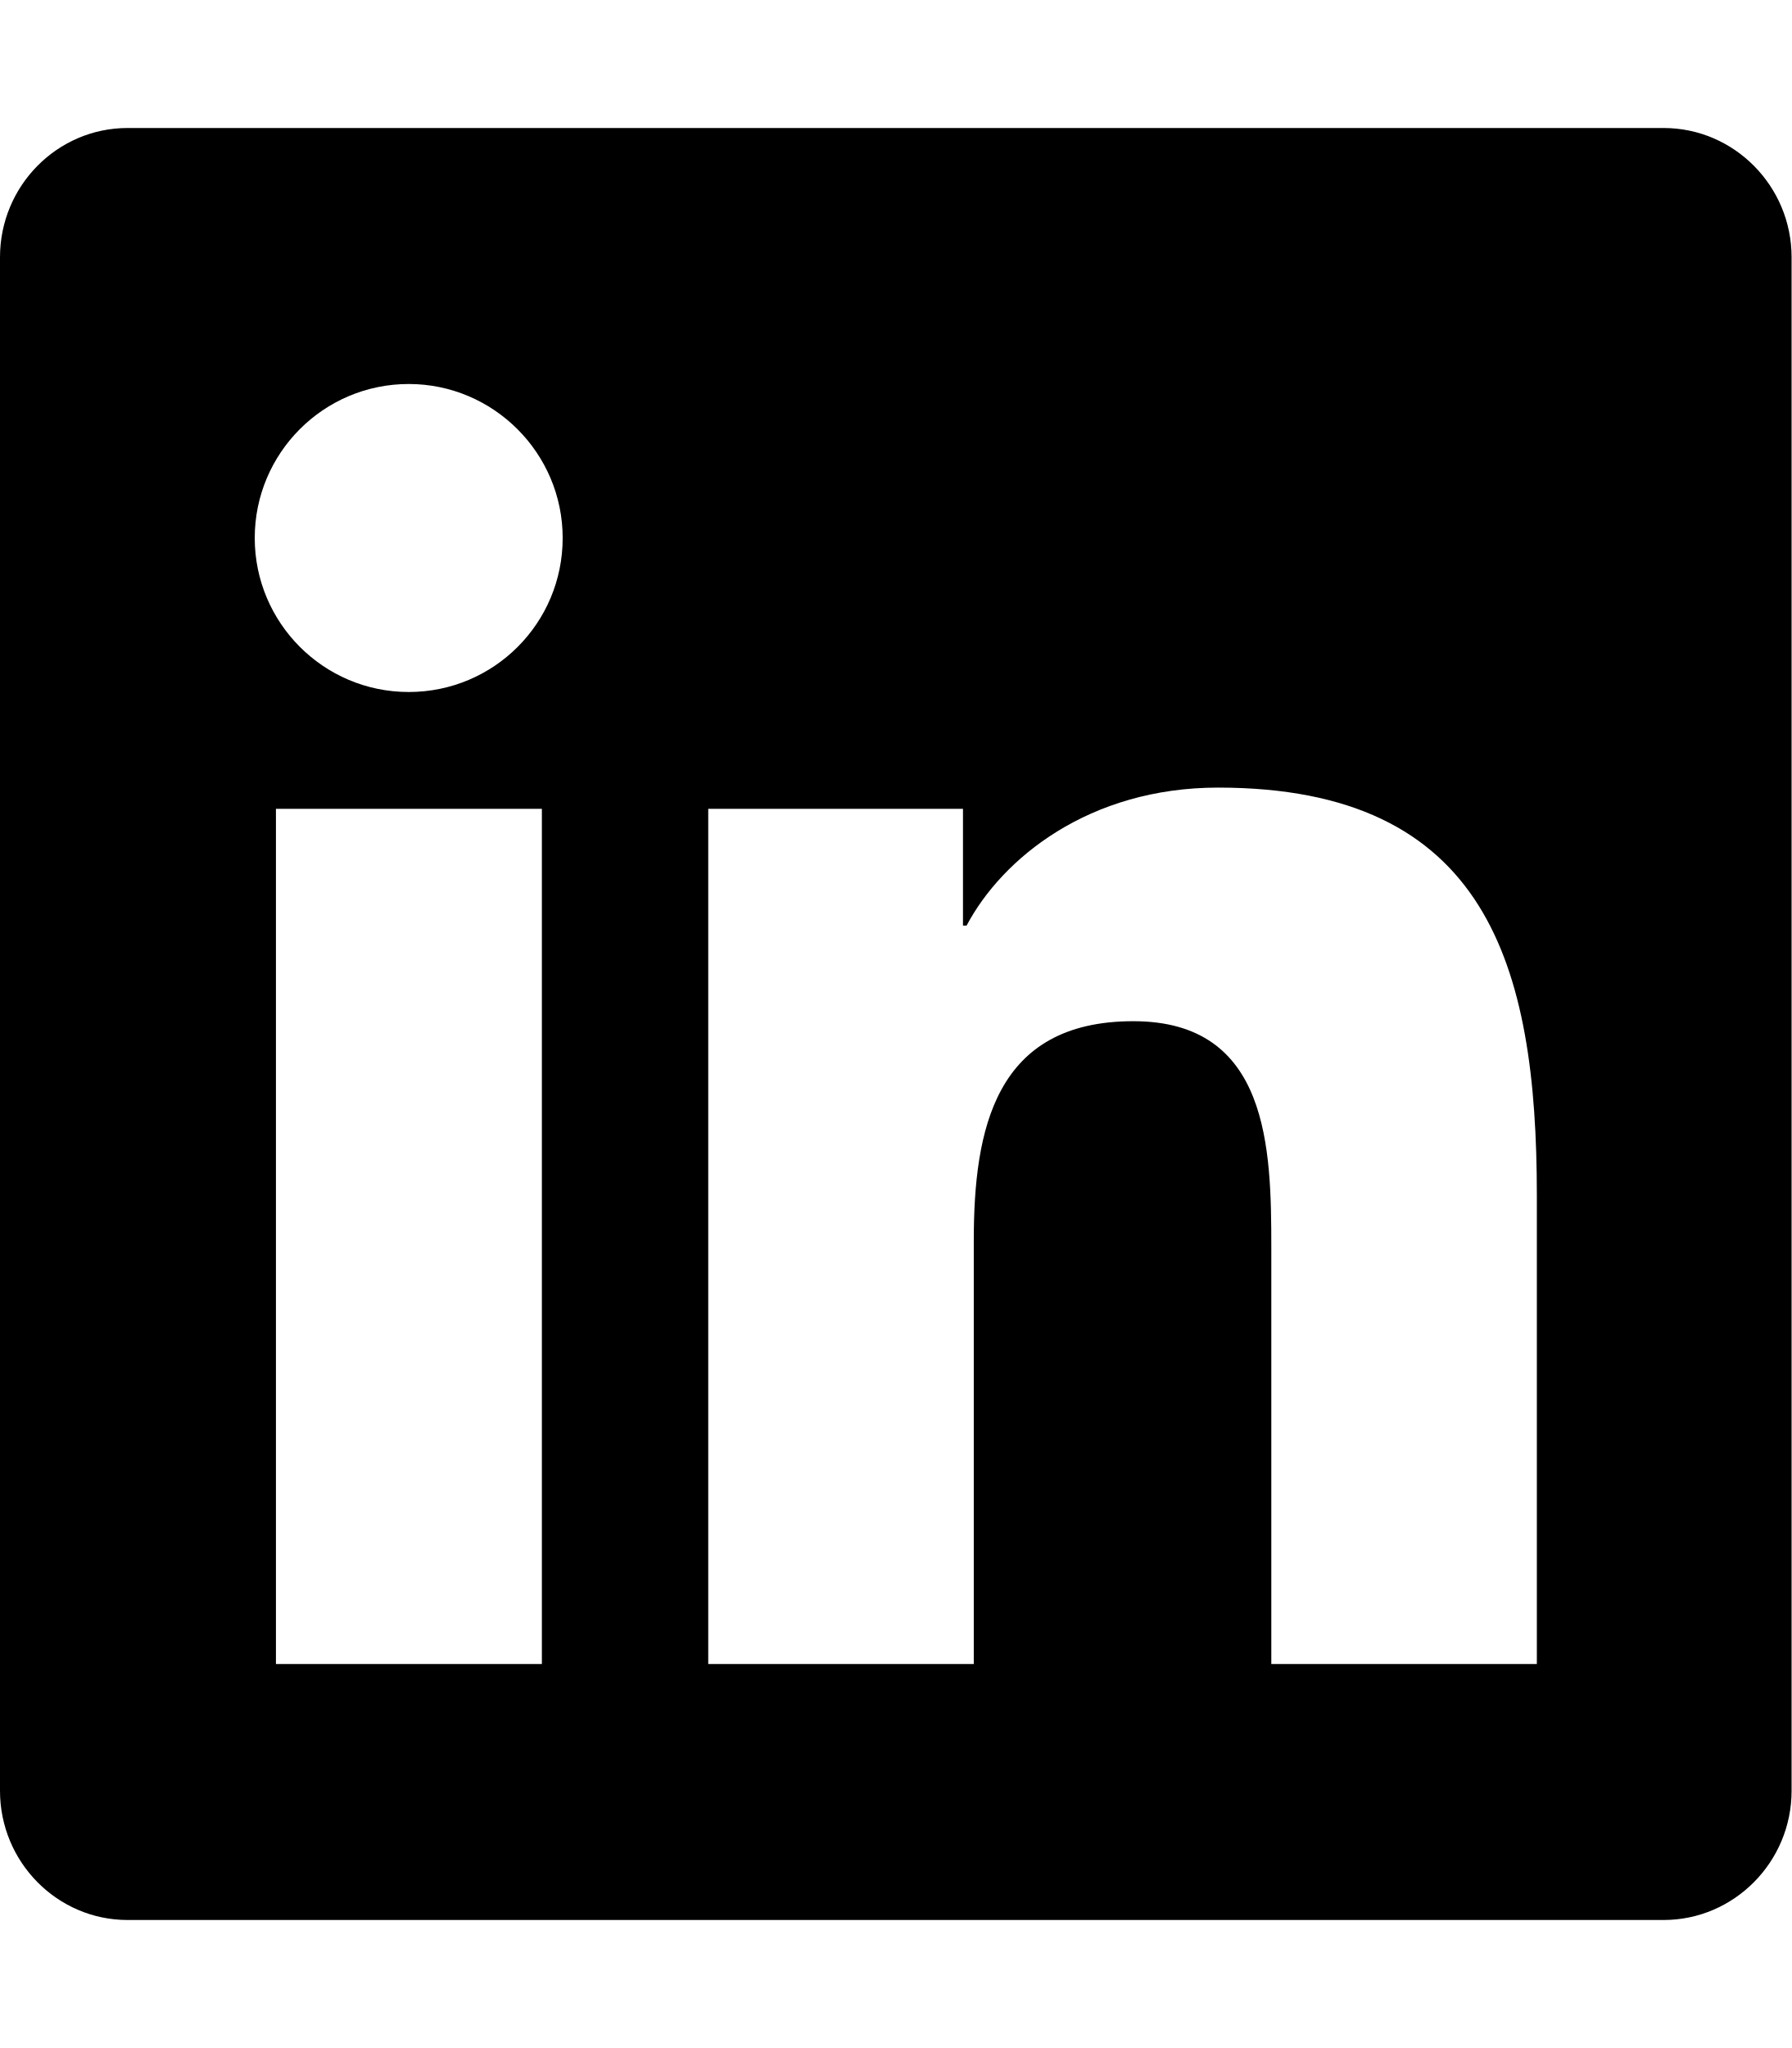
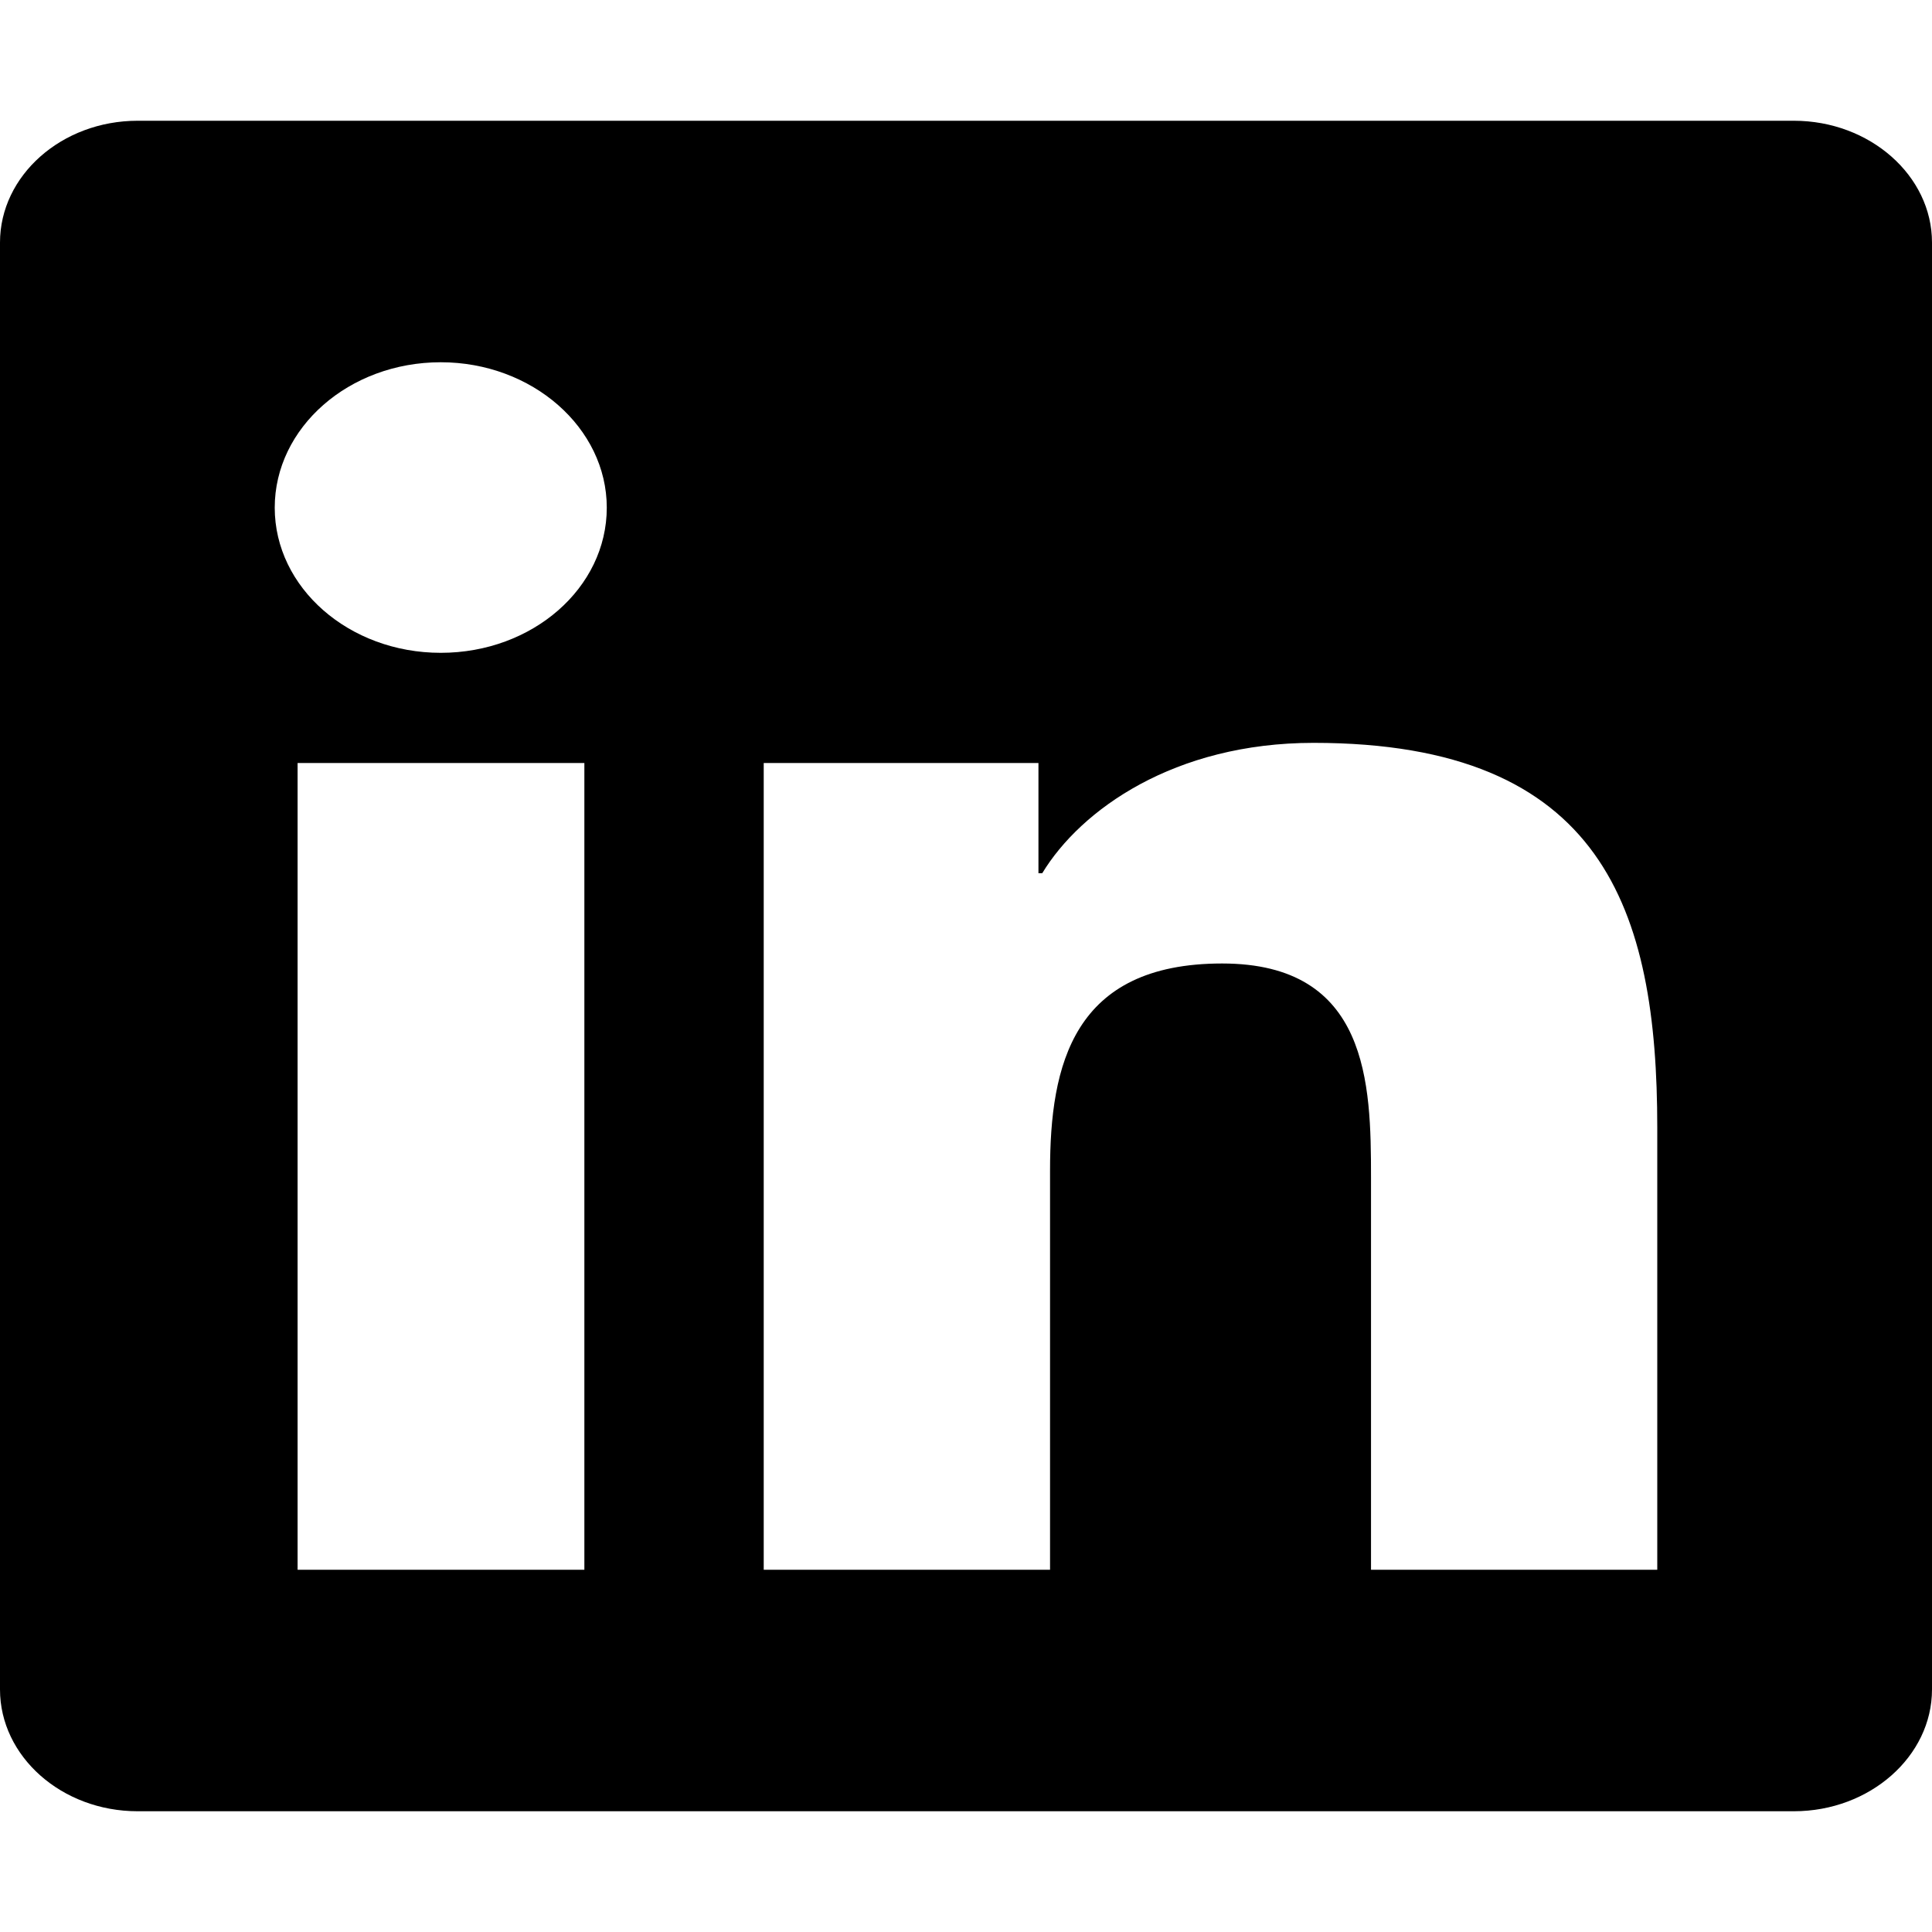
- <svg xmlns="http://www.w3.org/2000/svg" viewBox="0 0 448 512">
-   <path d="M416 32H31.9C14.3 32 0 46.5 0 64.3v383.4C0 465.5 14.3 480 31.9 480H416c17.6 0 32-14.5 32-32.3V64.3c0-17.8-14.4-32.3-32-32.3zM135.4 416H69V202.2h66.5V416zm-33.2-243c-21.3 0-38.5-17.3-38.5-38.5S80.9 96 102.2 96c21.2 0 38.5 17.3 38.5 38.5 0 21.3-17.2 38.5-38.5 38.5zm282.1 243h-66.4V312c0-24.8-.5-56.7-34.5-56.7-34.6 0-39.9 27-39.9 54.9V416h-66.4V202.2h63.7v29.2h.9c8.9-16.8 30.6-34.5 62.9-34.5 67.2 0 79.7 44.3 79.7 101.9V416z" />
+ <svg xmlns="http://www.w3.org/2000/svg" width="30px" height="30px" viewBox="0 0 30 30" version="1.1">
+   <g id="surface1">
+     <path style=" stroke:none;fill-rule:nonzero;fill:rgb(0%,0%,0%);fill-opacity:1;" d="M 27.855 1.875 L 2.137 1.875 C 0.957 1.875 0 2.727 0 3.766 L 0 26.234 C 0 27.273 0.957 28.125 2.137 28.125 L 27.855 28.125 C 29.035 28.125 30 27.273 30 26.234 L 30 3.766 C 30 2.727 29.035 1.875 27.855 1.875 Z M 9.066 24.375 L 4.621 24.375 L 4.621 11.848 L 9.074 11.848 L 9.074 24.375 Z M 6.844 10.137 C 5.418 10.137 4.266 9.125 4.266 7.883 C 4.266 6.641 5.418 5.625 6.844 5.625 C 8.262 5.625 9.422 6.641 9.422 7.883 C 9.422 9.129 8.27 10.137 6.844 10.137 Z M 25.734 24.375 L 21.289 24.375 L 21.289 18.281 C 21.289 16.828 21.254 14.961 18.977 14.961 C 16.66 14.961 16.305 16.539 16.305 18.176 L 16.305 24.375 L 11.859 24.375 L 11.859 11.848 L 16.125 11.848 L 16.125 13.559 L 16.184 13.559 C 16.781 12.574 18.234 11.535 20.398 11.535 C 24.898 11.535 25.734 14.133 25.734 17.508 Z M 25.734 24.375 " />
+   </g>
</svg>
